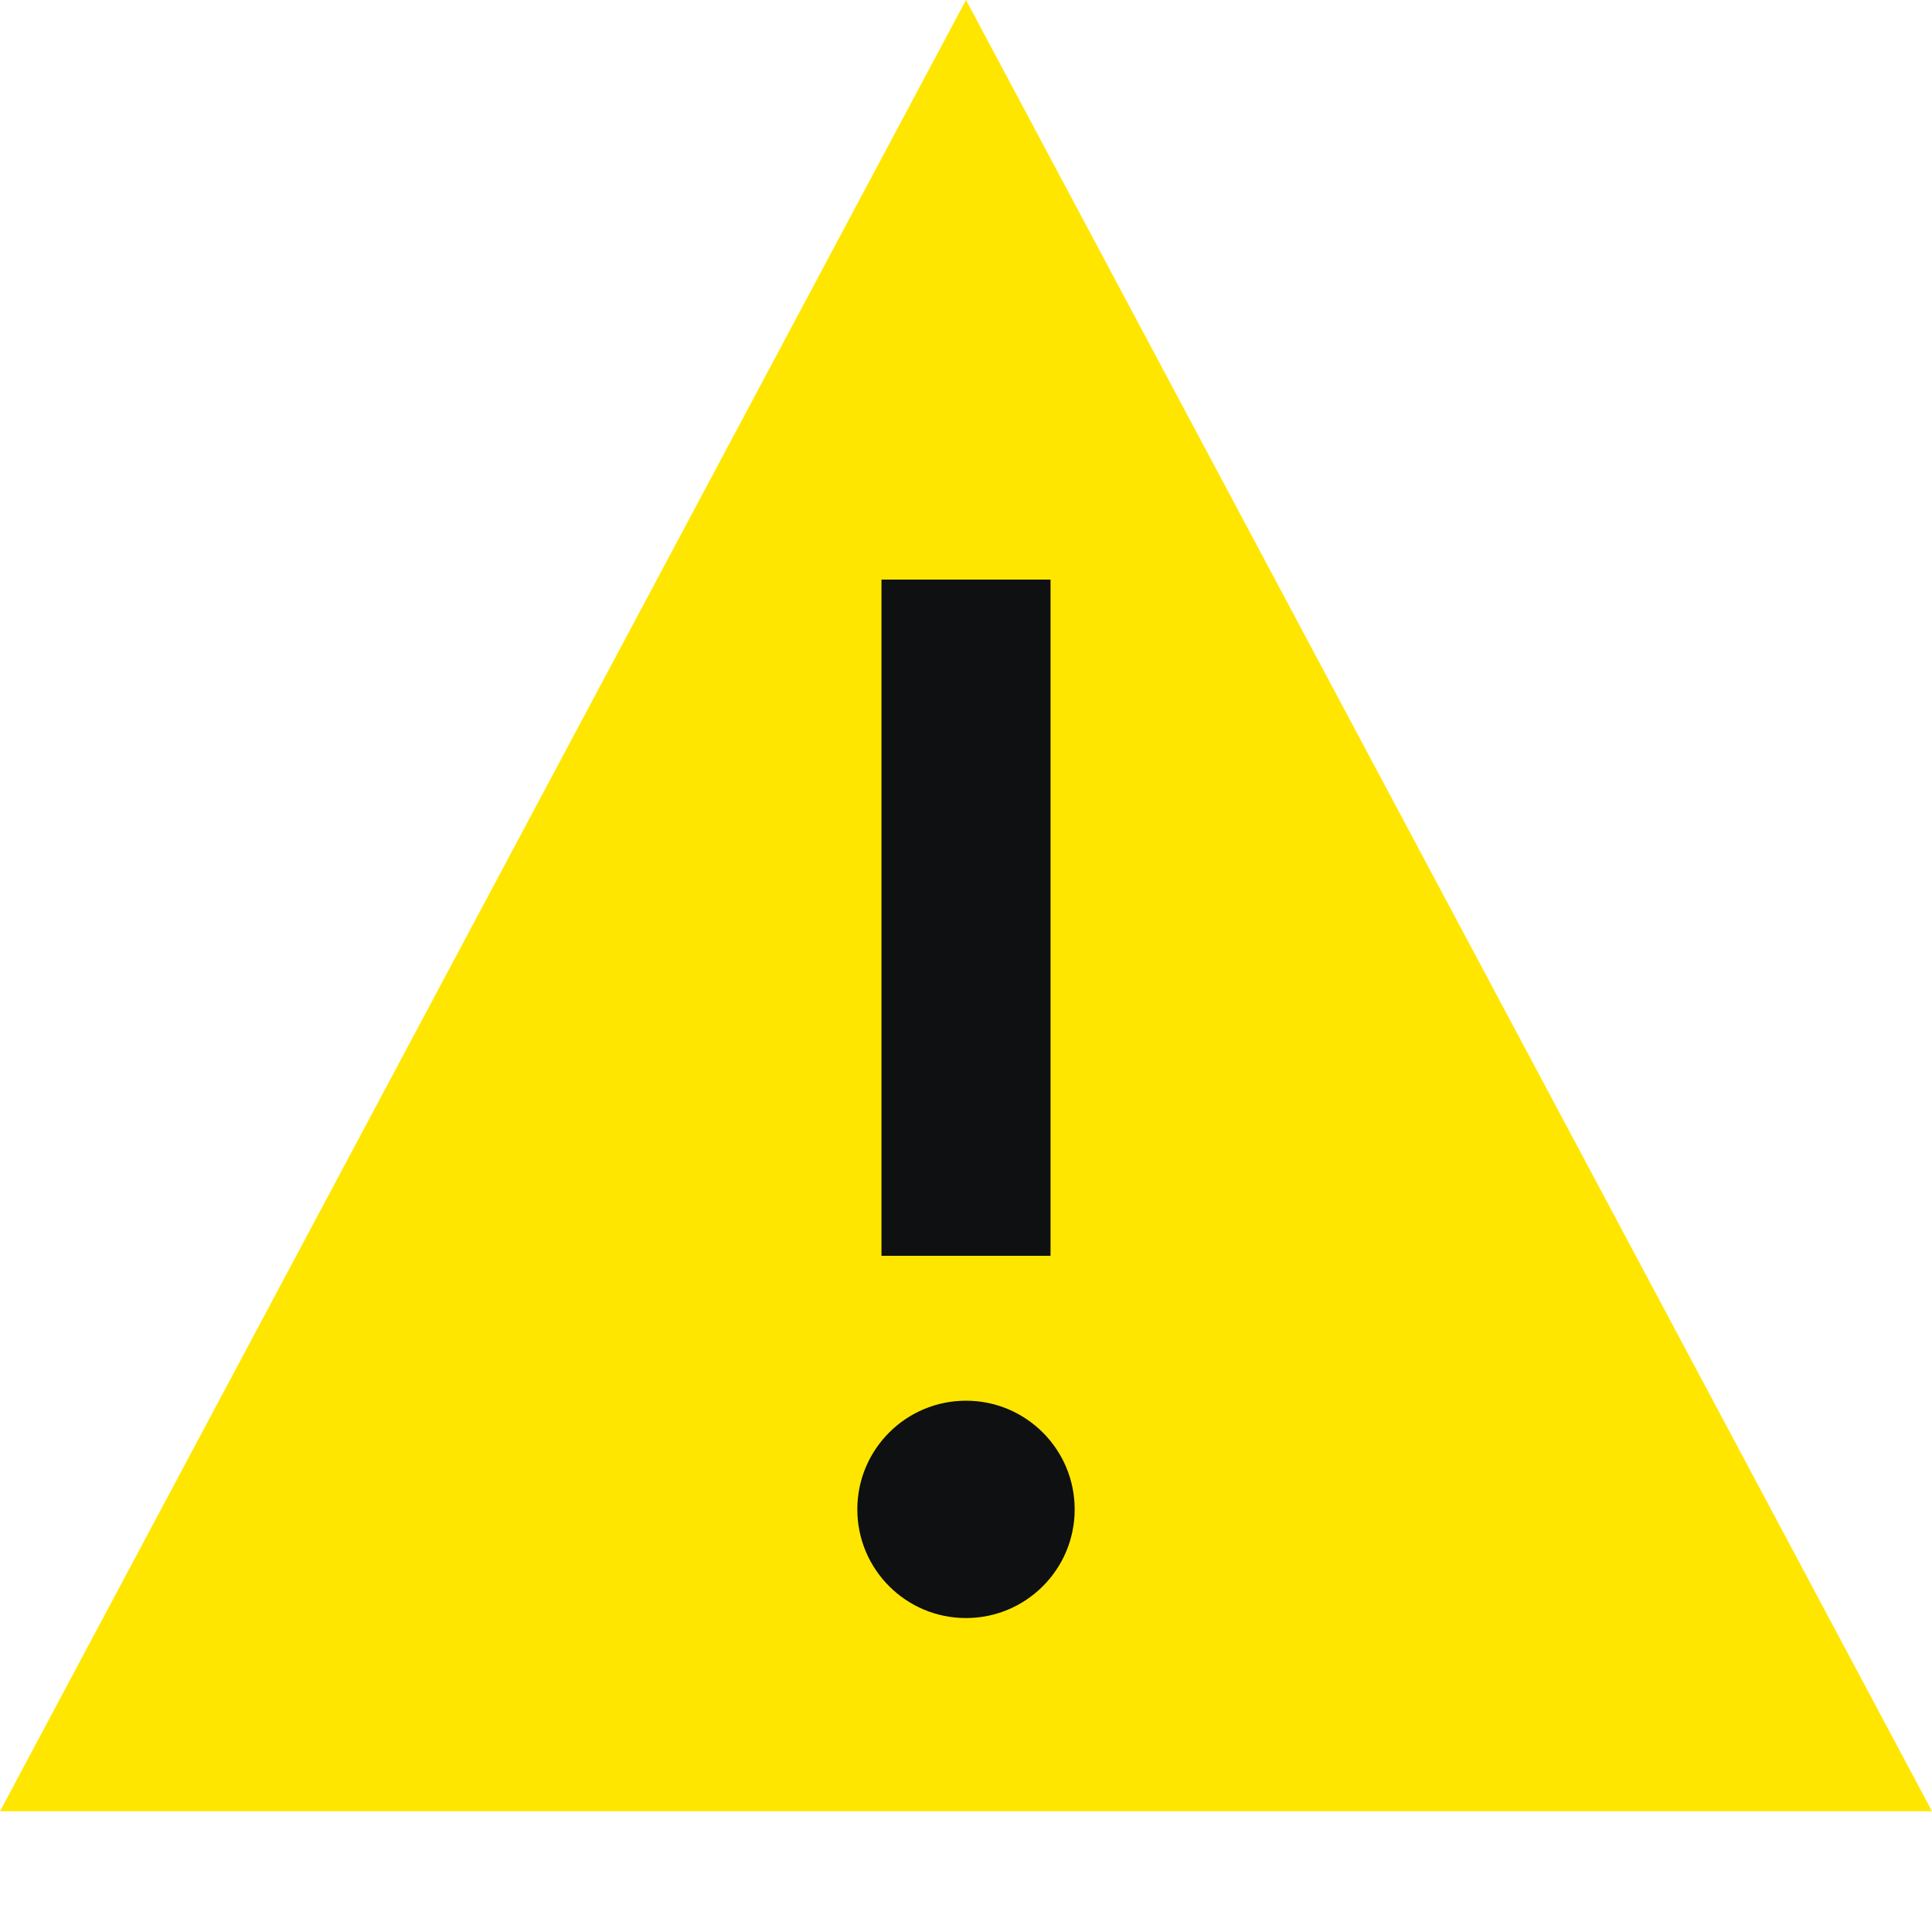
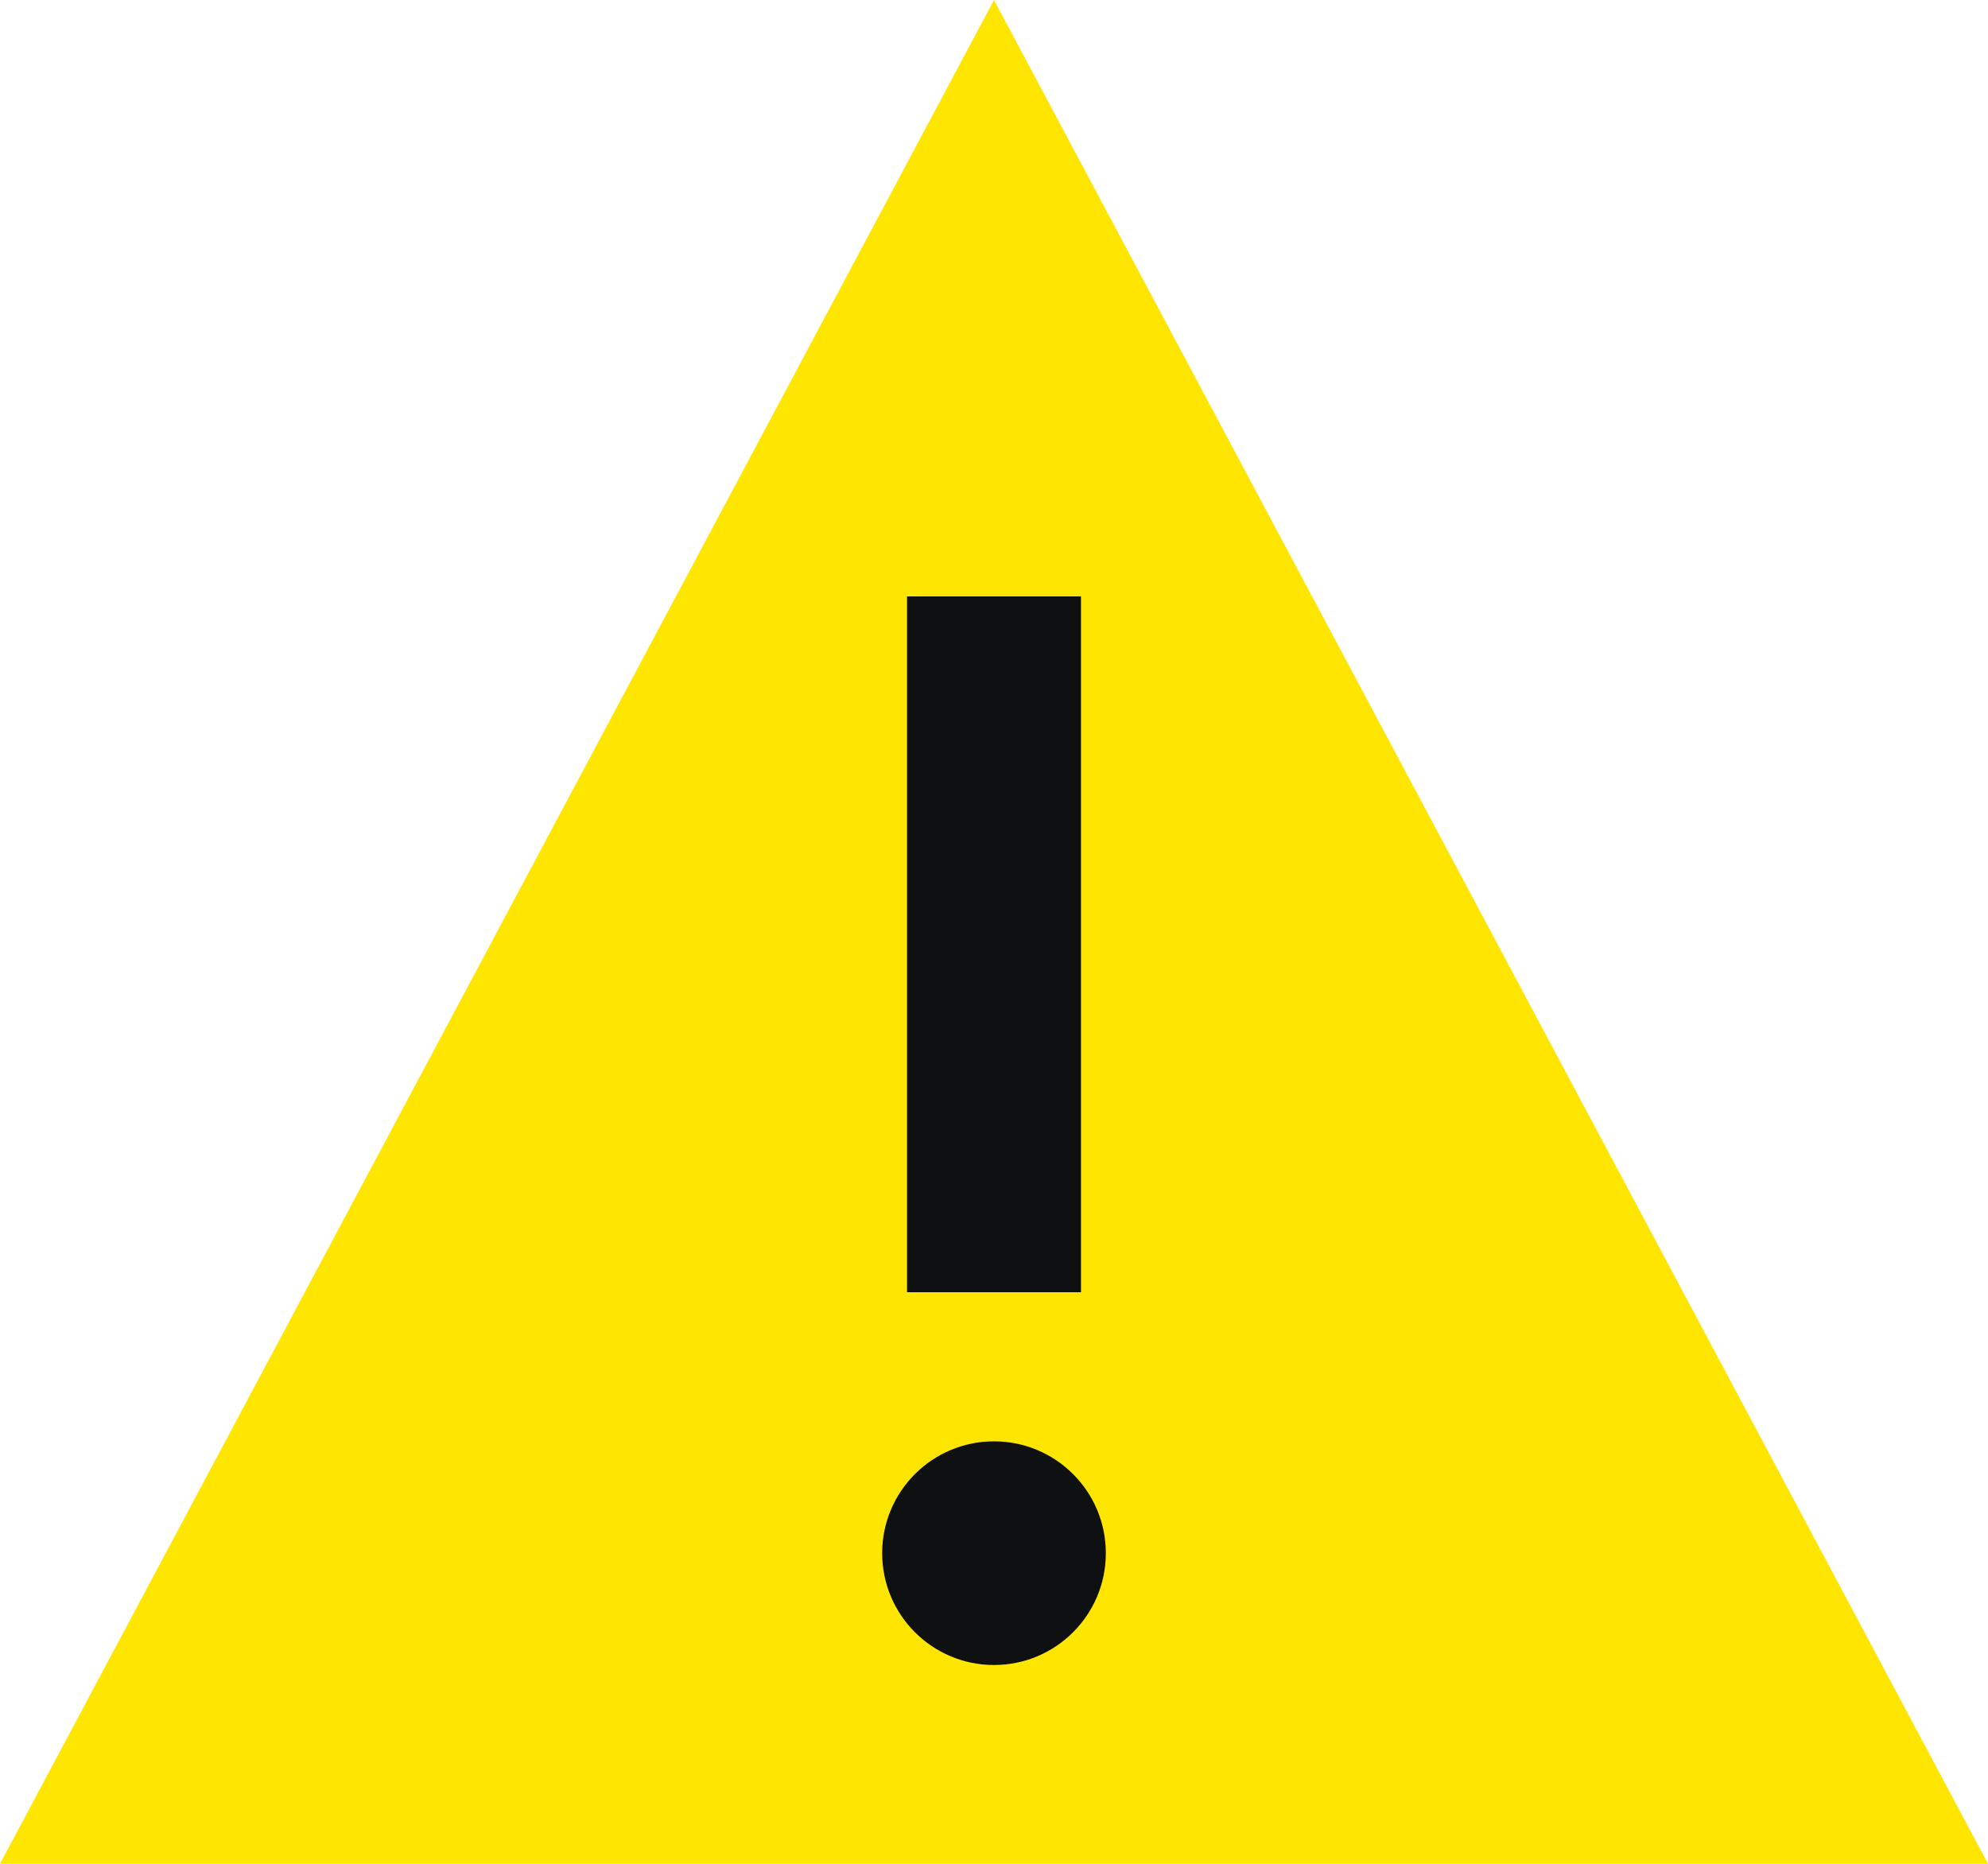
- <svg xmlns="http://www.w3.org/2000/svg" viewBox="0 0 320 320" width="320" height="320" aria-hidden="true">
+ <svg xmlns="http://www.w3.org/2000/svg" viewBox="0 0 320 300" width="320" height="300" preserveAspectRatio="xMinYMin meet" aria-hidden="true">
  <path d="M160 0 L320 300 L0 300 Z" fill="#ffe600" />
  <rect x="146" y="96" width="28" height="112" fill="#0e1011" />
  <circle cx="160" cy="250" r="18" fill="#0e1011" />
</svg>
